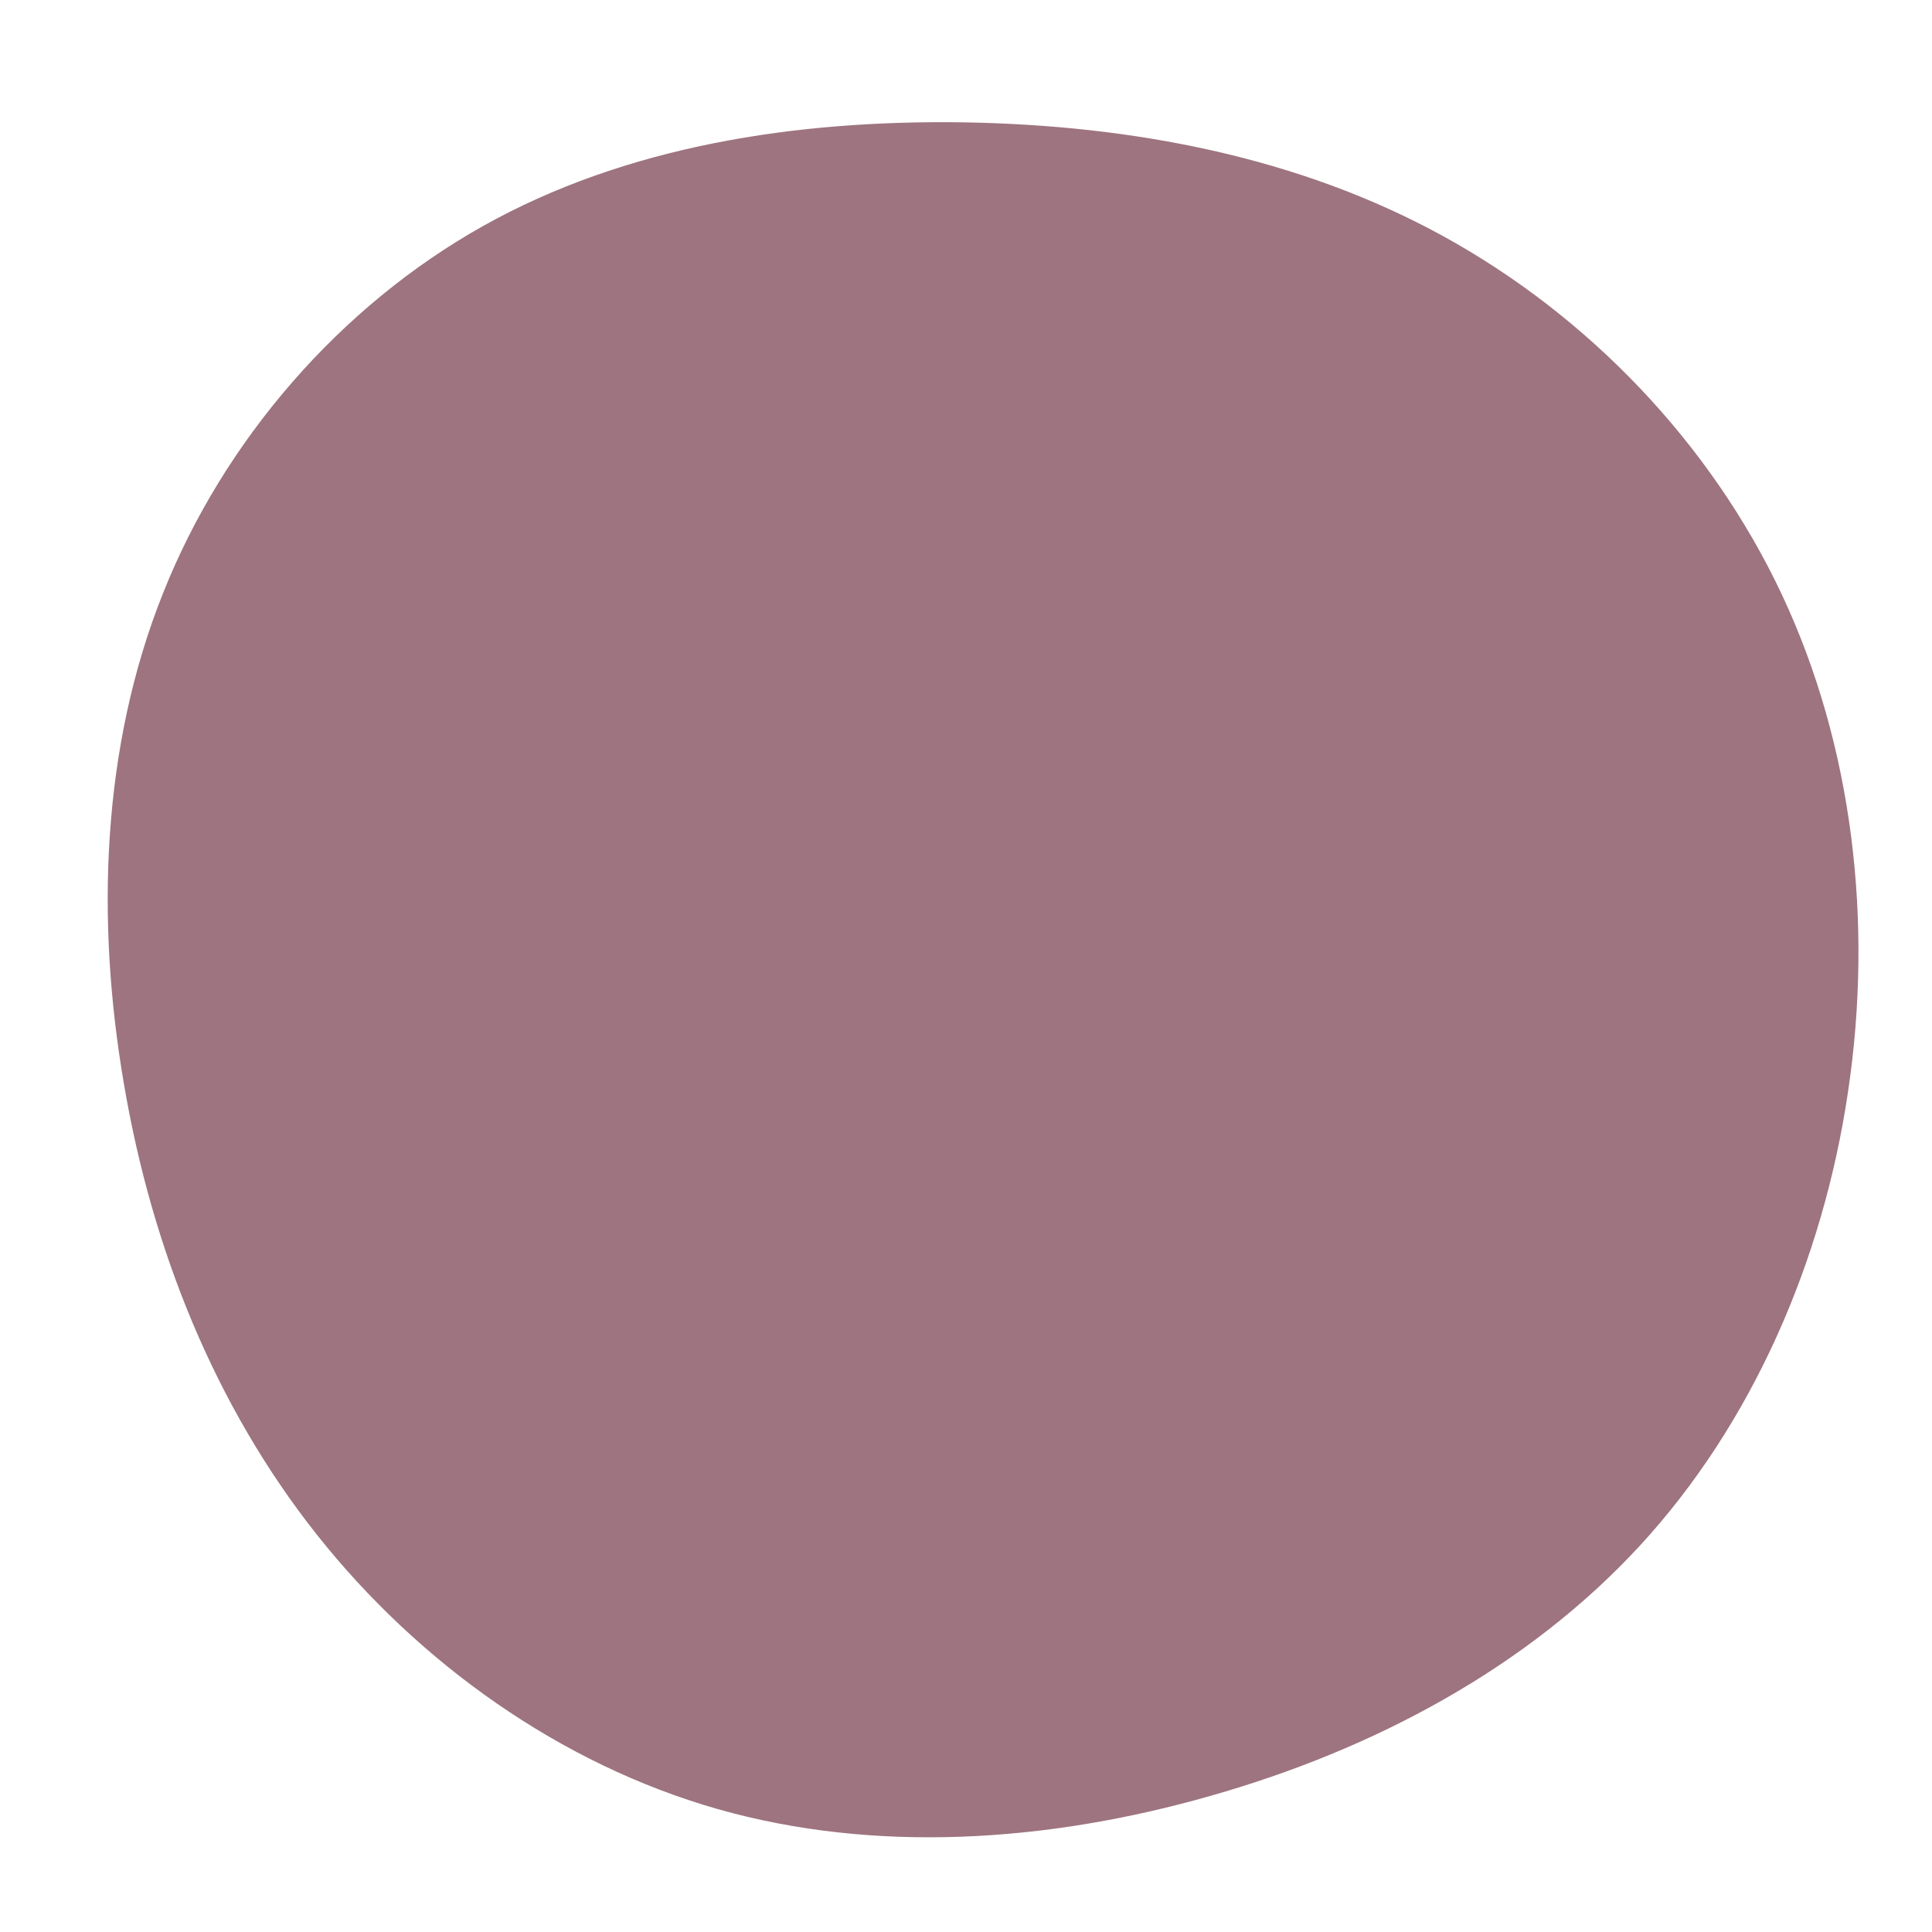
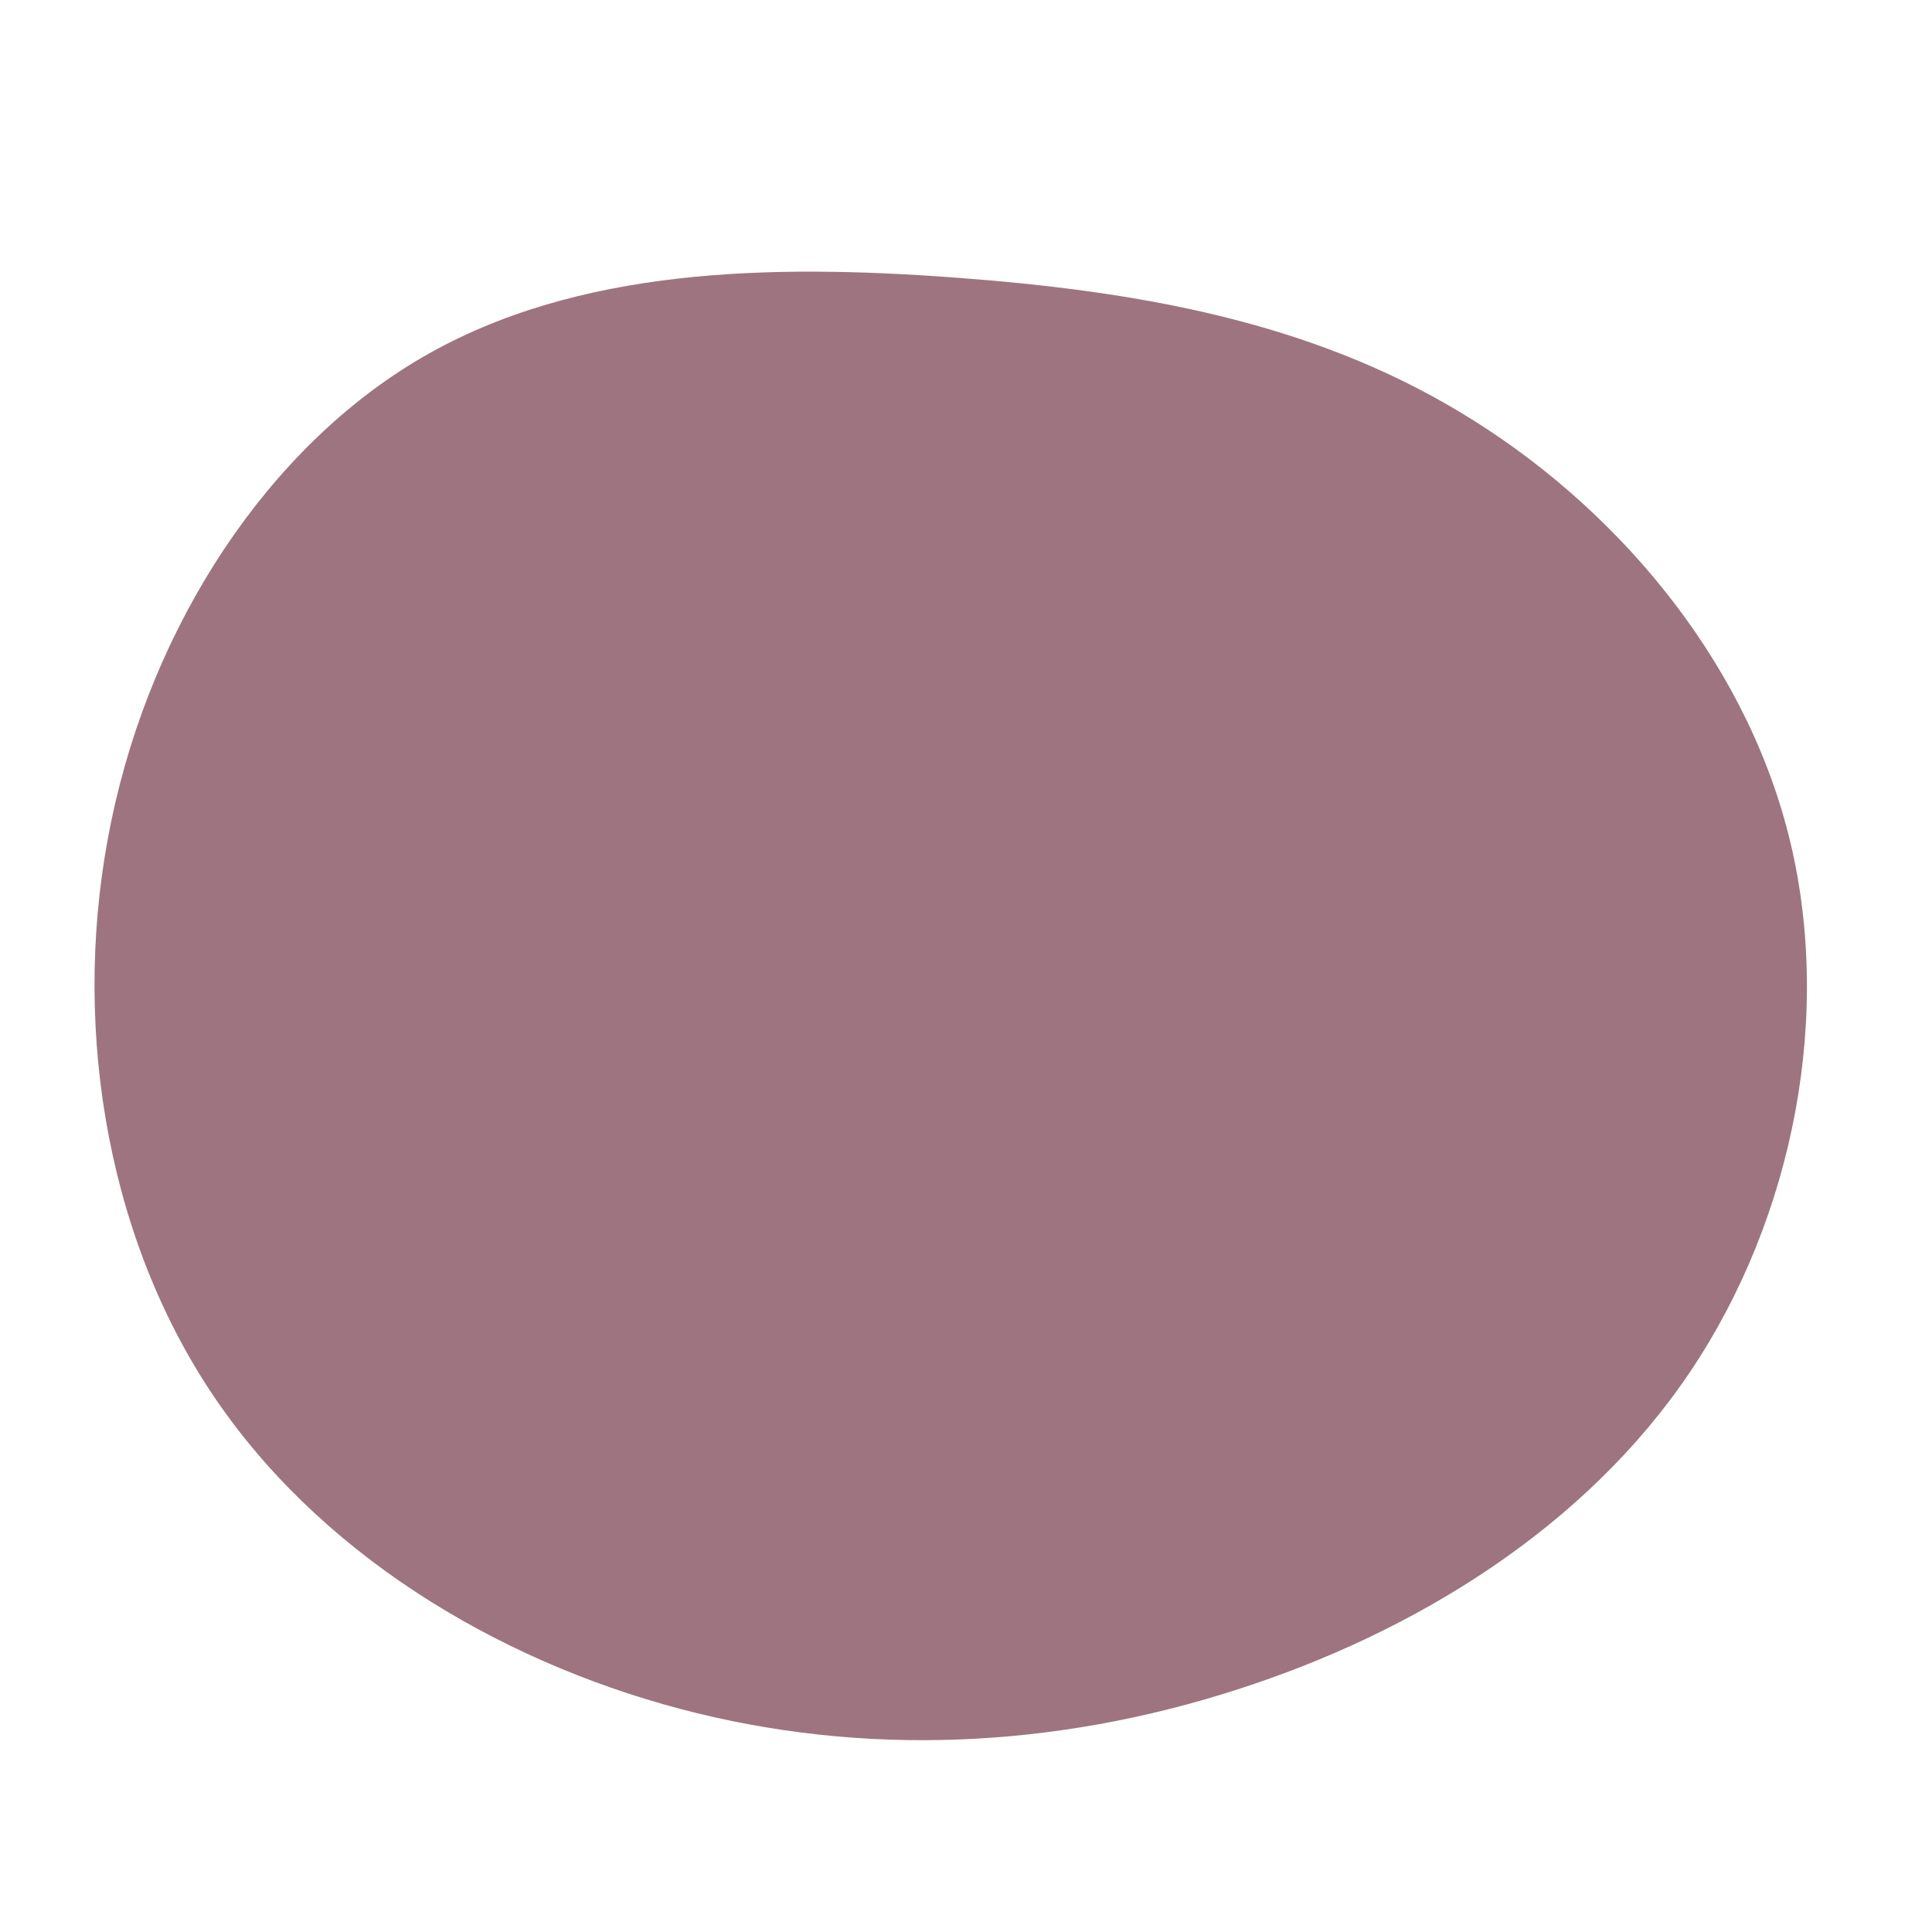
<svg xmlns="http://www.w3.org/2000/svg" width="300" height="300" viewBox="0 0 600 600">
  <g transform="translate(300,300)">
-     <path d="M148.3,-226.6C193.2,-201.9,231.2,-162.5,253.4,-115.3C275.5,-68.2,281.8,-13.4,273.9,39.2C266.1,91.8,244.1,142.2,209.3,180C174.4,217.9,126.7,243.3,76,257.7C25.3,272.2,-28.4,275.7,-77.2,261.8C-125.9,247.9,-169.9,216.6,-201.6,176.6C-233.3,136.6,-252.8,87.9,-261.5,36.7C-270.3,-14.5,-268.4,-68.1,-249.4,-115.7C-230.5,-163.3,-194.4,-204.9,-150,-229.8C-105.6,-254.7,-52.8,-262.8,-0.5,-262C51.7,-261.1,103.4,-251.3,148.3,-226.6Z" fill="#9D747F" />
+     <path d="M153.6,-171.9C200.6,-143.7,241.1,-96.7,255.3,-41.3C269.5,14.1,257.3,77.8,224.9,126C192.5,174.2,139.8,206.9,83.9,224.8C27.9,242.8,-31.4,245.9,-88.8,230.7C-146.2,215.5,-201.7,182,-234.7,132C-267.7,82,-278.1,15.6,-265.4,-45.2C-252.8,-105.9,-217,-161,-168.9,-189C-120.8,-217,-60.4,-218,-3.5,-213.8C53.4,-209.6,106.7,-200.2,153.6,-171.9Z" fill="#9d747f">
+       <animate id="one" attributeName="d" from="M153.6,-171.9C200.6,-143.7,241.1,-96.7,255.3,-41.3C269.5,14.1,257.3,77.8,224.9,126C192.5,174.2,139.8,206.9,83.9,224.8C27.9,242.8,-31.4,245.9,-88.8,230.7C-146.2,215.5,-201.7,182,-234.7,132C-267.7,82,-278.1,15.6,-265.4,-45.2C-252.8,-105.9,-217,-161,-168.9,-189C-120.8,-217,-60.4,-218,-3.5,-213.8C53.4,-209.6,106.7,-200.2,153.6,-171.9Z" to="M162.2,-200.6C196.6,-164.3,201.7,-100.4,209.5,-39.4C217.3,21.5,227.7,79.5,206.2,121.3C184.8,163.1,131.4,188.7,77.8,204C24.2,219.3,-29.6,224.3,-78.9,209.5C-128.1,194.7,-172.7,160.1,-206.4,113.5C-240.1,66.9,-262.9,8.3,-257.2,-49C-251.5,-106.3,-217.3,-162.3,-169.7,-196.3C-122.1,-230.2,-61.1,-242.1,1.4,-243.8C63.9,-245.4,127.7,-236.9,162.2,-200.6Z" begin="0s" dur="8s" fill="freeze" />
+       <animate id="two" attributeName="d" from="M162.2,-200.6C196.6,-164.3,201.7,-100.4,209.5,-39.4C217.3,21.5,227.7,79.5,206.2,121.3C184.8,163.1,131.4,188.7,77.8,204C24.2,219.3,-29.6,224.3,-78.9,209.5C-128.1,194.7,-172.7,160.1,-206.4,113.5C-240.1,66.9,-262.9,8.3,-257.2,-49C-251.5,-106.3,-217.3,-162.3,-169.7,-196.3C-122.1,-230.2,-61.1,-242.1,1.4,-243.8C63.9,-245.4,127.7,-236.9,162.2,-200.6Z" to="M140.6,-176.6C178.3,-135.9,202.4,-87.9,210.9,-37.5C219.4,12.9,212.3,65.7,187.4,107.4C162.4,149.2,119.5,179.8,71.8,197.2C24.1,214.6,-28.5,218.6,-78.4,205C-128.2,191.3,-175.4,159.9,-206.4,114.9C-237.3,70,-252.1,11.5,-237.9,-37.3C-223.8,-86,-180.7,-125,-136.2,-164.5C-91.7,-204,-45.9,-244,2.8,-247.3C51.4,-250.6,102.8,-217.2,140.6,-176.6Z" begin="one.end" dur="8s" fill="freeze" />
+       <animate id="three" attributeName="d" from="M140.6,-176.6C178.3,-135.9,202.4,-87.9,210.9,-37.5C219.4,12.9,212.3,65.7,187.4,107.4C162.4,149.2,119.5,179.8,71.8,197.2C24.1,214.6,-28.5,218.6,-78.4,205C-128.2,191.3,-175.4,159.9,-206.4,114.9C-237.3,70,-252.1,11.5,-237.9,-37.3C-223.8,-86,-180.7,-125,-136.2,-164.5C-91.7,-204,-45.9,-244,2.8,-247.3C51.4,-250.6,102.8,-217.2,140.6,-176.6Z" to="M154.6,-192.5C192.7,-152.3,210.6,-96.3,220.3,-39.2C230,18,231.5,76.2,207.6,121.9C183.7,167.7,134.4,200.8,78.6,225.2C22.7,249.6,-39.8,265.3,-96.7,251C-153.6,236.6,-205,192.3,-223.2,139.3C-241.5,86.2,-226.6,24.4,-214.9,-37.2C-203.3,-98.9,-194.9,-160.5,-159.6,-201.2C-124.3,-241.8,-62.1,-261.4,-1.9,-259.1C58.3,-256.8,116.6,-232.6,154.6,-192.5Z" begin="two.end" dur="8s" fill="freeze" />
+       <animate id="four" attributeName="d" from="M154.6,-192.5C192.7,-152.3,210.6,-96.3,220.3,-39.2C230,18,231.5,76.2,207.6,121.9C183.7,167.7,134.4,200.8,78.6,225.2C22.7,249.6,-39.8,265.3,-96.7,251C-153.6,236.6,-205,192.3,-223.2,139.3C-241.5,86.2,-226.6,24.4,-214.9,-37.2C-203.3,-98.9,-194.9,-160.5,-159.6,-201.2C-124.3,-241.8,-62.1,-261.4,-1.9,-259.1C58.3,-256.8,116.6,-232.6,154.6,-192.5Z" to="M166.6,-202.7C211.1,-161.2,239,-104.1,244.5,-46.9C250.1,10.3,233.3,67.6,203.8,116.7C174.3,165.7,132.1,206.4,83.9,219.1C35.6,231.8,-18.8,216.4,-67.7,194.8C-116.6,173.2,-160.1,145.4,-190.6,104.3C-221,63.3,-238.5,9.1,-236.3,-48.3C-234.1,-105.7,-212.2,-166.2,-169.5,-208C-126.8,-249.8,-63.4,-272.9,-1.2,-271.5C61.1,-270.1,122.1,-244.2,166.6,-202.7Z" begin="three.end" dur="8s" fill="freeze" />
+       <animate id="five" attributeName="d" from="M166.6,-202.7C211.1,-161.2,239,-104.1,244.5,-46.9C250.1,10.3,233.3,67.6,203.8,116.7C174.3,165.7,132.1,206.4,83.9,219.1C35.6,231.8,-18.8,216.4,-67.7,194.8C-116.6,173.2,-160.1,145.4,-190.6,104.3C-221,63.3,-238.5,9.1,-236.3,-48.3C-234.1,-105.7,-212.2,-166.2,-169.5,-208C-126.8,-249.8,-63.4,-272.9,-1.2,-271.5C61.1,-270.1,122.1,-244.2,166.6,-202.7Z" to="M160.3,-189.5C208.7,-150.4,249.6,-100.8,255.7,-47.8C261.8,5.2,233.1,61.6,196.8,103.3C160.4,145.1,116.5,172.1,68.6,190.5C20.6,208.9,-31.2,218.6,-85,209.5C-138.8,200.4,-194.6,172.4,-216.8,128C-239.1,83.6,-227.9,22.7,-213,-33.4C-198.2,-89.6,-179.8,-140.9,-143.7,-182.2C-107.6,-223.5,-53.8,-254.8,1.1,-256C55.9,-257.3,111.8,-228.6,160.3,-189.5Z" begin="four.end" dur="8s" fill="freeze" />
+       <animate id="six" attributeName="d" from="M160.3,-189.5C208.7,-150.4,249.6,-100.8,255.7,-47.8C261.8,5.2,233.1,61.6,196.8,103.3C160.4,145.1,116.5,172.1,68.6,190.5C20.6,208.9,-31.2,218.6,-85,209.5C-138.8,200.4,-194.6,172.4,-216.8,128C-239.1,83.6,-227.9,22.7,-213,-33.4C-198.2,-89.6,-179.8,-140.9,-143.7,-182.2C-107.6,-223.5,-53.8,-254.8,1.1,-256C55.9,-257.3,111.8,-228.6,160.3,-189.5Z" to="M136.1,-169.9C174.5,-130,202.5,-85.3,215.4,-34.6C228.4,16.1,226.3,72.8,201.2,116.1C176.1,159.3,127.9,189.1,78,202C28,214.9,-23.6,210.8,-73.4,195.4C-123.2,180,-171.2,153.2,-206.7,110.3C-242.3,67.4,-265.4,8.2,-257.2,-46.5C-248.9,-101.3,-209.3,-151.8,-161.2,-190C-113.1,-228.2,-56.6,-254.1,-3.9,-249.5C48.9,-244.9,97.7,-209.8,136.1,-169.9Z" begin="five.end" dur="8s" fill="freeze" />
+       <animate id="seven" attributeName="d" from="M136.1,-169.9C174.5,-130,202.5,-85.3,215.4,-34.6C228.4,16.1,226.3,72.8,201.2,116.1C176.1,159.3,127.9,189.1,78,202C28,214.9,-23.6,210.8,-73.4,195.4C-123.2,180,-171.2,153.2,-206.7,110.3C-242.3,67.4,-265.4,8.2,-257.2,-46.5C-248.9,-101.3,-209.3,-151.8,-161.2,-190C-113.1,-228.2,-56.6,-254.1,-3.9,-249.5C48.9,-244.9,97.7,-209.8,136.1,-169.9Z" to="M154.5,-186.6C196.6,-148.7,224.9,-96.7,228.4,-45C232,6.7,210.8,58.1,182.9,104.7C154.9,151.3,120.2,193.1,72.9,217.9C25.7,242.8,-34.2,250.6,-84.7,232.3C-135.2,214.1,-176.3,169.8,-202.8,119.3C-229.3,68.8,-241.2,12.1,-233.3,-42.7C-225.5,-97.4,-197.9,-150.2,-155.7,-188.1C-113.6,-226,-56.8,-249,-0.3,-248.6C56.1,-248.2,112.3,-224.5,154.5,-186.6Z" begin="six.end" dur="8s" fill="freeze" />
+       <animate id="eight" attributeName="d" from="M154.5,-186.6C196.6,-148.7,224.9,-96.7,228.4,-45C232,6.7,210.8,58.1,182.9,104.7C154.9,151.3,120.2,193.1,72.9,217.9C25.7,242.8,-34.2,250.6,-84.7,232.3C-135.2,214.1,-176.3,169.8,-202.8,119.3C-229.3,68.8,-241.2,12.1,-233.3,-42.7C-225.5,-97.4,-197.9,-150.2,-155.7,-188.1C-113.6,-226,-56.8,-249,-0.3,-248.6C56.1,-248.2,112.3,-224.5,154.5,-186.6Z" to="M143.8,-174.2C188.6,-133.8,228.7,-90.6,239.9,-40.3C251.1,9.9,233.4,67.2,202.4,113.2C171.5,159.1,127.3,193.7,75.3,217C23.4,240.2,-36.4,252.2,-85.7,234.6C-135.1,217,-174.1,170,-198.9,118.8C-223.8,67.6,-234.5,12.2,-227.3,-42C-220,-96.2,-194.9,-149.2,-154,-190.4C-113.1,-231.5,-56.6,-260.7,-3.5,-256.5C49.5,-252.3,99,-214.6,143.8,-174.2Z" begin="seven.end" dur="8s" fill="freeze" />
+       <animate id="nine" attributeName="d" from="M143.8,-174.2C188.6,-133.8,228.7,-90.6,239.9,-40.3C251.1,9.9,233.4,67.2,202.4,113.2C171.5,159.1,127.3,193.7,75.3,217C23.4,240.2,-36.4,252.2,-85.7,234.6C-135.1,217,-174.1,170,-198.9,118.8C-223.8,67.6,-234.5,12.2,-227.3,-42C-220,-96.2,-194.9,-149.2,-154,-190.4C-113.1,-231.5,-56.6,-260.7,-3.5,-256.5C49.5,-252.3,99,-214.6,143.8,-174.2Z" to="M146.8,-173.9C182.6,-144.9,198.6,-91.4,206.4,-37.8C214.1,15.8,213.6,69.4,191,111.9C168.4,154.4,123.7,185.7,75.6,199.8C27.5,213.9,-24.1,210.8,-79.7,199.1C-135.3,187.4,-194.9,167.2,-220.4,125.9C-245.9,84.6,-237.2,22.1,-220.1,-32.6C-203.1,-87.4,-177.7,-134.5,-139.6,-163.1C-101.6,-191.7,-50.8,-201.9,2.4,-204.7C55.5,-207.5,111,-202.9,146.8,-173.9Z" begin="eight.end" dur="8s" fill="freeze" />
+       <animate id="ten" attributeName="d" from="M146.8,-173.9C182.6,-144.9,198.6,-91.4,206.4,-37.8C214.1,15.8,213.6,69.4,191,111.9C168.4,154.4,123.7,185.7,75.6,199.8C27.5,213.9,-24.1,210.8,-79.7,199.1C-135.3,187.4,-194.9,167.2,-220.4,125.9C-245.9,84.6,-237.2,22.1,-220.1,-32.6C-203.1,-87.4,-177.7,-134.5,-139.6,-163.1C-101.6,-191.7,-50.8,-201.9,2.4,-204.7C55.5,-207.5,111,-202.9,146.8,-173.9Z" to="M153.6,-171.9C200.6,-143.7,241.1,-96.7,255.3,-41.3C269.5,14.1,257.3,77.8,224.9,126C192.5,174.2,139.8,206.9,83.9,224.8C27.9,242.8,-31.4,245.9,-88.8,230.7C-146.2,215.5,-201.7,182,-234.7,132C-267.7,82,-278.1,15.6,-265.4,-45.2C-252.8,-105.9,-217,-161,-168.9,-189C-120.8,-217,-60.4,-218,-3.5,-213.8C53.4,-209.6,106.7,-200.2,153.6,-171.9Z" begin="nine.end" dur="8s" fill="freeze" />
+       <animate id="eleven" attributeName="d" from="M153.6,-171.9C200.6,-143.7,241.1,-96.7,255.3,-41.3C269.5,14.1,257.3,77.8,224.9,126C192.5,174.2,139.8,206.9,83.9,224.8C27.9,242.8,-31.4,245.9,-88.8,230.7C-146.2,215.5,-201.7,182,-234.7,132C-267.7,82,-278.1,15.6,-265.4,-45.2C-252.8,-105.9,-217,-161,-168.9,-189C-120.8,-217,-60.4,-218,-3.5,-213.8C53.4,-209.6,106.7,-200.2,153.6,-171.9Z" to="M162.2,-200.6C196.6,-164.3,201.7,-100.4,209.5,-39.4C217.3,21.5,227.7,79.5,206.2,121.3C184.8,163.1,131.4,188.7,77.8,204C24.2,219.3,-29.6,224.3,-78.9,209.5C-128.1,194.7,-172.7,160.1,-206.4,113.5C-240.1,66.9,-262.9,8.3,-257.2,-49C-251.5,-106.3,-217.3,-162.3,-169.7,-196.3C-122.1,-230.2,-61.1,-242.1,1.4,-243.8C63.9,-245.4,127.7,-236.9,162.2,-200.6Z" begin="ten.end" dur="8s" fill="freeze" />
+       <animate id="twelve" attributeName="d" from="M162.2,-200.6C196.6,-164.3,201.7,-100.4,209.5,-39.4C217.3,21.5,227.7,79.5,206.2,121.3C184.8,163.1,131.4,188.7,77.8,204C24.2,219.3,-29.6,224.3,-78.9,209.5C-128.1,194.7,-172.7,160.1,-206.4,113.5C-240.1,66.9,-262.9,8.3,-257.2,-49C-251.5,-106.3,-217.3,-162.3,-169.7,-196.3C-122.1,-230.2,-61.1,-242.1,1.4,-243.8C63.9,-245.4,127.7,-236.9,162.2,-200.6Z" to="M140.6,-176.6C178.3,-135.9,202.4,-87.9,210.9,-37.5C219.4,12.9,212.3,65.7,187.4,107.4C162.4,149.2,119.5,179.8,71.8,197.2C24.1,214.6,-28.5,218.6,-78.4,205C-128.2,191.3,-175.4,159.9,-206.4,114.9C-237.3,70,-252.1,11.5,-237.9,-37.3C-223.8,-86,-180.7,-125,-136.2,-164.5C-91.7,-204,-45.9,-244,2.8,-247.3C51.4,-250.6,102.8,-217.2,140.6,-176.6Z" begin="eleven.end" dur="8s" fill="freeze" />
+       <animate id="thirteen" attributeName="d" from="M140.6,-176.6C178.3,-135.9,202.4,-87.9,210.9,-37.5C219.4,12.9,212.3,65.7,187.4,107.4C162.4,149.2,119.5,179.8,71.8,197.2C24.1,214.6,-28.5,218.6,-78.4,205C-128.2,191.3,-175.4,159.9,-206.4,114.9C-237.3,70,-252.1,11.5,-237.9,-37.3C-223.8,-86,-180.7,-125,-136.2,-164.5C-91.7,-204,-45.9,-244,2.8,-247.3C51.4,-250.6,102.8,-217.2,140.6,-176.6Z" to="M154.6,-192.5C192.7,-152.3,210.6,-96.3,220.3,-39.2C230,18,231.5,76.2,207.6,121.9C183.7,167.7,134.4,200.8,78.6,225.2C22.7,249.6,-39.8,265.3,-96.7,251C-153.6,236.6,-205,192.3,-223.2,139.3C-241.5,86.2,-226.6,24.4,-214.9,-37.2C-203.3,-98.9,-194.9,-160.5,-159.6,-201.2C-124.3,-241.8,-62.1,-261.4,-1.9,-259.1C58.3,-256.8,116.6,-232.6,154.6,-192.5Z" begin="twelve.end" dur="8s" fill="freeze" />
+       <animate id="fourteen" attributeName="d" from="M154.6,-192.5C192.7,-152.3,210.6,-96.3,220.3,-39.2C230,18,231.5,76.2,207.6,121.9C183.7,167.7,134.4,200.8,78.6,225.2C22.7,249.6,-39.8,265.3,-96.7,251C-153.6,236.6,-205,192.3,-223.2,139.3C-241.5,86.2,-226.6,24.4,-214.9,-37.2C-203.3,-98.9,-194.9,-160.5,-159.6,-201.2C-124.3,-241.8,-62.1,-261.4,-1.9,-259.1C58.3,-256.8,116.6,-232.6,154.6,-192.5Z" to="M166.6,-202.7C211.1,-161.2,239,-104.1,244.5,-46.9C250.1,10.3,233.3,67.6,203.8,116.7C174.3,165.7,132.1,206.4,83.9,219.1C35.6,231.8,-18.8,216.4,-67.7,194.8C-116.6,173.2,-160.1,145.4,-190.6,104.3C-221,63.3,-238.5,9.1,-236.3,-48.3C-234.1,-105.7,-212.2,-166.2,-169.5,-208C-126.8,-249.8,-63.4,-272.9,-1.2,-271.5C61.1,-270.1,122.1,-244.2,166.6,-202.7Z" begin="thirteen.end" dur="8s" fill="freeze" />
+       <animate id="fifteen" attributeName="d" from="M166.6,-202.7C211.1,-161.2,239,-104.1,244.5,-46.9C250.1,10.3,233.3,67.6,203.8,116.7C174.3,165.7,132.1,206.4,83.9,219.1C35.6,231.8,-18.8,216.4,-67.7,194.8C-116.6,173.2,-160.1,145.4,-190.6,104.3C-221,63.3,-238.5,9.1,-236.3,-48.3C-234.1,-105.7,-212.2,-166.2,-169.5,-208C-126.8,-249.8,-63.4,-272.9,-1.2,-271.5C61.1,-270.1,122.1,-244.2,166.6,-202.7Z" to="M160.3,-189.5C208.7,-150.4,249.6,-100.8,255.7,-47.8C261.8,5.2,233.1,61.6,196.8,103.3C160.4,145.1,116.5,172.1,68.6,190.5C20.6,208.9,-31.2,218.6,-85,209.5C-138.8,200.4,-194.6,172.4,-216.8,128C-239.1,83.6,-227.9,22.7,-213,-33.4C-198.2,-89.6,-179.8,-140.9,-143.7,-182.2C-107.6,-223.5,-53.8,-254.8,1.1,-256C55.9,-257.3,111.8,-228.6,160.3,-189.5Z" begin="fourteen.end" dur="8s" fill="freeze" />
+       <animate id="sixteen" attributeName="d" from="M160.3,-189.5C208.7,-150.4,249.6,-100.8,255.7,-47.8C261.8,5.2,233.1,61.6,196.8,103.3C160.4,145.1,116.5,172.1,68.6,190.5C20.6,208.9,-31.2,218.6,-85,209.5C-138.8,200.4,-194.6,172.4,-216.8,128C-239.1,83.6,-227.9,22.7,-213,-33.4C-198.2,-89.6,-179.8,-140.9,-143.7,-182.2C-107.6,-223.5,-53.8,-254.8,1.1,-256C55.9,-257.3,111.8,-228.6,160.3,-189.5Z" to="M136.1,-169.9C174.5,-130,202.5,-85.3,215.4,-34.6C228.4,16.1,226.3,72.8,201.2,116.1C176.1,159.3,127.9,189.1,78,202C28,214.9,-23.6,210.8,-73.4,195.4C-123.2,180,-171.2,153.2,-206.7,110.3C-242.3,67.4,-265.4,8.2,-257.2,-46.5C-248.9,-101.3,-209.3,-151.8,-161.2,-190C-113.1,-228.2,-56.6,-254.1,-3.9,-249.5C48.9,-244.9,97.7,-209.8,136.1,-169.9Z" begin="fifteen.end" dur="8s" fill="freeze" />
+       <animate id="seventeen" attributeName="d" from="M136.1,-169.9C174.5,-130,202.5,-85.3,215.4,-34.6C228.4,16.1,226.3,72.8,201.2,116.1C176.1,159.3,127.9,189.1,78,202C28,214.9,-23.6,210.8,-73.4,195.4C-123.2,180,-171.2,153.2,-206.7,110.3C-242.3,67.4,-265.4,8.2,-257.2,-46.5C-248.9,-101.3,-209.3,-151.8,-161.2,-190C-113.1,-228.2,-56.6,-254.1,-3.9,-249.5C48.9,-244.9,97.7,-209.8,136.1,-169.9Z" to="M154.5,-186.6C196.6,-148.7,224.9,-96.7,228.4,-45C232,6.7,210.8,58.1,182.9,104.7C154.9,151.3,120.2,193.1,72.9,217.9C25.7,242.8,-34.2,250.6,-84.7,232.3C-135.2,214.1,-176.3,169.8,-202.8,119.3C-229.3,68.8,-241.2,12.1,-233.3,-42.7C-225.5,-97.4,-197.9,-150.2,-155.7,-188.1C-113.6,-226,-56.8,-249,-0.3,-248.6C56.1,-248.2,112.3,-224.5,154.5,-186.6Z" begin="sixteen.end" dur="8s" fill="freeze" />
+       <animate id="eighteen" attributeName="d" from="M154.5,-186.6C196.6,-148.7,224.9,-96.7,228.4,-45C232,6.7,210.8,58.1,182.9,104.7C154.9,151.3,120.2,193.1,72.9,217.9C25.7,242.8,-34.2,250.6,-84.7,232.3C-135.2,214.1,-176.3,169.8,-202.8,119.3C-229.3,68.8,-241.2,12.1,-233.3,-42.7C-225.5,-97.4,-197.9,-150.2,-155.7,-188.1C-113.6,-226,-56.8,-249,-0.3,-248.6C56.1,-248.2,112.3,-224.5,154.5,-186.6Z" to="M143.8,-174.2C188.6,-133.8,228.7,-90.6,239.9,-40.3C251.1,9.9,233.4,67.2,202.4,113.2C171.5,159.1,127.3,193.7,75.3,217C23.4,240.2,-36.4,252.2,-85.7,234.6C-135.1,217,-174.1,170,-198.9,118.8C-223.8,67.6,-234.5,12.2,-227.3,-42C-220,-96.2,-194.9,-149.2,-154,-190.4C-113.1,-231.5,-56.6,-260.7,-3.5,-256.5C49.5,-252.3,99,-214.6,143.8,-174.2Z" begin="seventeen.end" dur="8s" fill="freeze" />
+       <animate id="nineteen" attributeName="d" from="M143.8,-174.2C188.6,-133.8,228.7,-90.6,239.9,-40.3C251.1,9.9,233.4,67.2,202.4,113.2C171.5,159.1,127.3,193.7,75.3,217C23.4,240.2,-36.4,252.2,-85.7,234.6C-135.1,217,-174.1,170,-198.9,118.8C-223.8,67.6,-234.5,12.2,-227.3,-42C-220,-96.2,-194.9,-149.2,-154,-190.4C-113.1,-231.5,-56.6,-260.7,-3.5,-256.5C49.5,-252.3,99,-214.6,143.8,-174.2Z" to="M146.8,-173.9C182.6,-144.9,198.6,-91.4,206.4,-37.8C214.1,15.8,213.6,69.4,191,111.9C168.4,154.4,123.7,185.7,75.6,199.8C27.5,213.9,-24.1,210.8,-79.7,199.1C-135.3,187.4,-194.9,167.2,-220.4,125.9C-245.9,84.6,-237.2,22.1,-220.1,-32.6C-203.1,-87.4,-177.7,-134.5,-139.6,-163.1C-101.6,-191.7,-50.8,-201.9,2.4,-204.7C55.5,-207.5,111,-202.9,146.8,-173.9Z" begin="eighteen.end" dur="8s" fill="freeze" />
+       <animate id="twenty" attributeName="d" from="M146.8,-173.9C182.6,-144.9,198.6,-91.4,206.4,-37.8C214.1,15.8,213.6,69.4,191,111.9C168.4,154.4,123.7,185.7,75.6,199.8C27.5,213.9,-24.1,210.8,-79.7,199.1C-135.3,187.4,-194.9,167.2,-220.4,125.9C-245.9,84.6,-237.2,22.1,-220.1,-32.6C-203.1,-87.4,-177.7,-134.5,-139.6,-163.1C-101.6,-191.7,-50.8,-201.9,2.4,-204.7C55.5,-207.5,111,-202.9,146.8,-173.9Z" to="M153.6,-171.9C200.6,-143.7,241.1,-96.7,255.3,-41.3C269.5,14.1,257.3,77.8,224.9,126C192.5,174.2,139.8,206.9,83.9,224.8C27.9,242.8,-31.4,245.9,-88.8,230.7C-146.2,215.5,-201.7,182,-234.7,132C-267.7,82,-278.1,15.6,-265.4,-45.2C-252.8,-105.9,-217,-161,-168.9,-189C-120.8,-217,-60.4,-218,-3.5,-213.8C53.4,-209.6,106.7,-200.2,153.6,-171.9Z" begin="nineteen.end" dur="8s" fill="freeze" />
+     </path>
  </g>
</svg>
